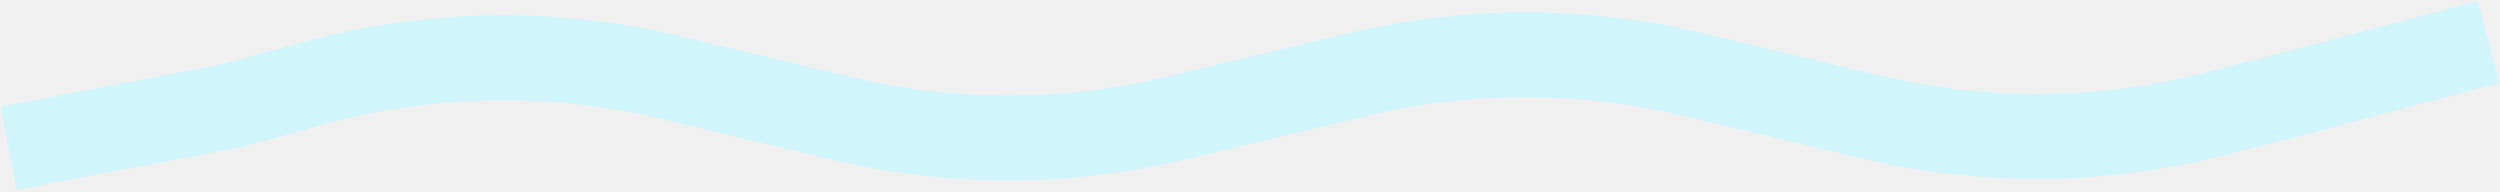
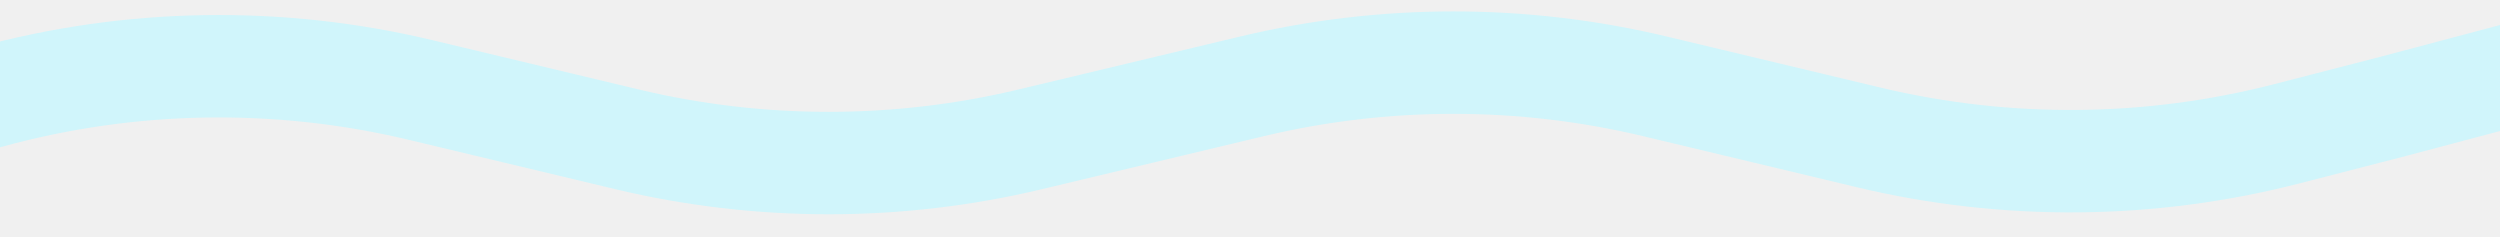
- <svg xmlns="http://www.w3.org/2000/svg" width="1739" height="133" viewBox="0 0 1739 133" fill="none">
-   <path d="M6 103.12L161.455 73.45L217.591 58.023C298.815 35.703 384.36 34.265 466.288 53.842L521.351 67L585.091 82.231C661.487 100.487 741.11 100.487 817.506 82.231L881.246 67L944.987 51.769C1021.38 33.513 1101.01 33.513 1177.4 51.769L1241.14 67L1300.36 81.15C1379.64 100.096 1462.36 99.37 1541.3 79.035L1603.04 63.13L1731 29.16" stroke="#D0F5FB" stroke-width="59" />
+ <svg xmlns="http://www.w3.org/2000/svg" width="1440" height="136" viewBox="0 0 1440 136" fill="none">
+   <g clip-path="url(#clip0_3082_827)">
+     <path d="M-218 101.12L-62.545 71.45L-6.409 56.023C74.815 33.703 160.36 32.265 242.288 51.842L297.351 65L361.091 80.231C437.487 98.487 517.11 98.487 593.506 80.231L657.246 65L720.987 49.769C797.383 31.513 877.005 31.513 953.401 49.769L1017.14 65L1076.36 79.15C1155.64 98.096 1238.36 97.37 1317.3 77.035L1379.04 61.13L1507 27.16" stroke="#D0F5FB" stroke-width="59" />
+   </g>
+   <defs>
+     <clipPath id="clip0_3082_827">
+       <rect width="1440" height="136" fill="white" />
+     </clipPath>
+   </defs>
</svg>
